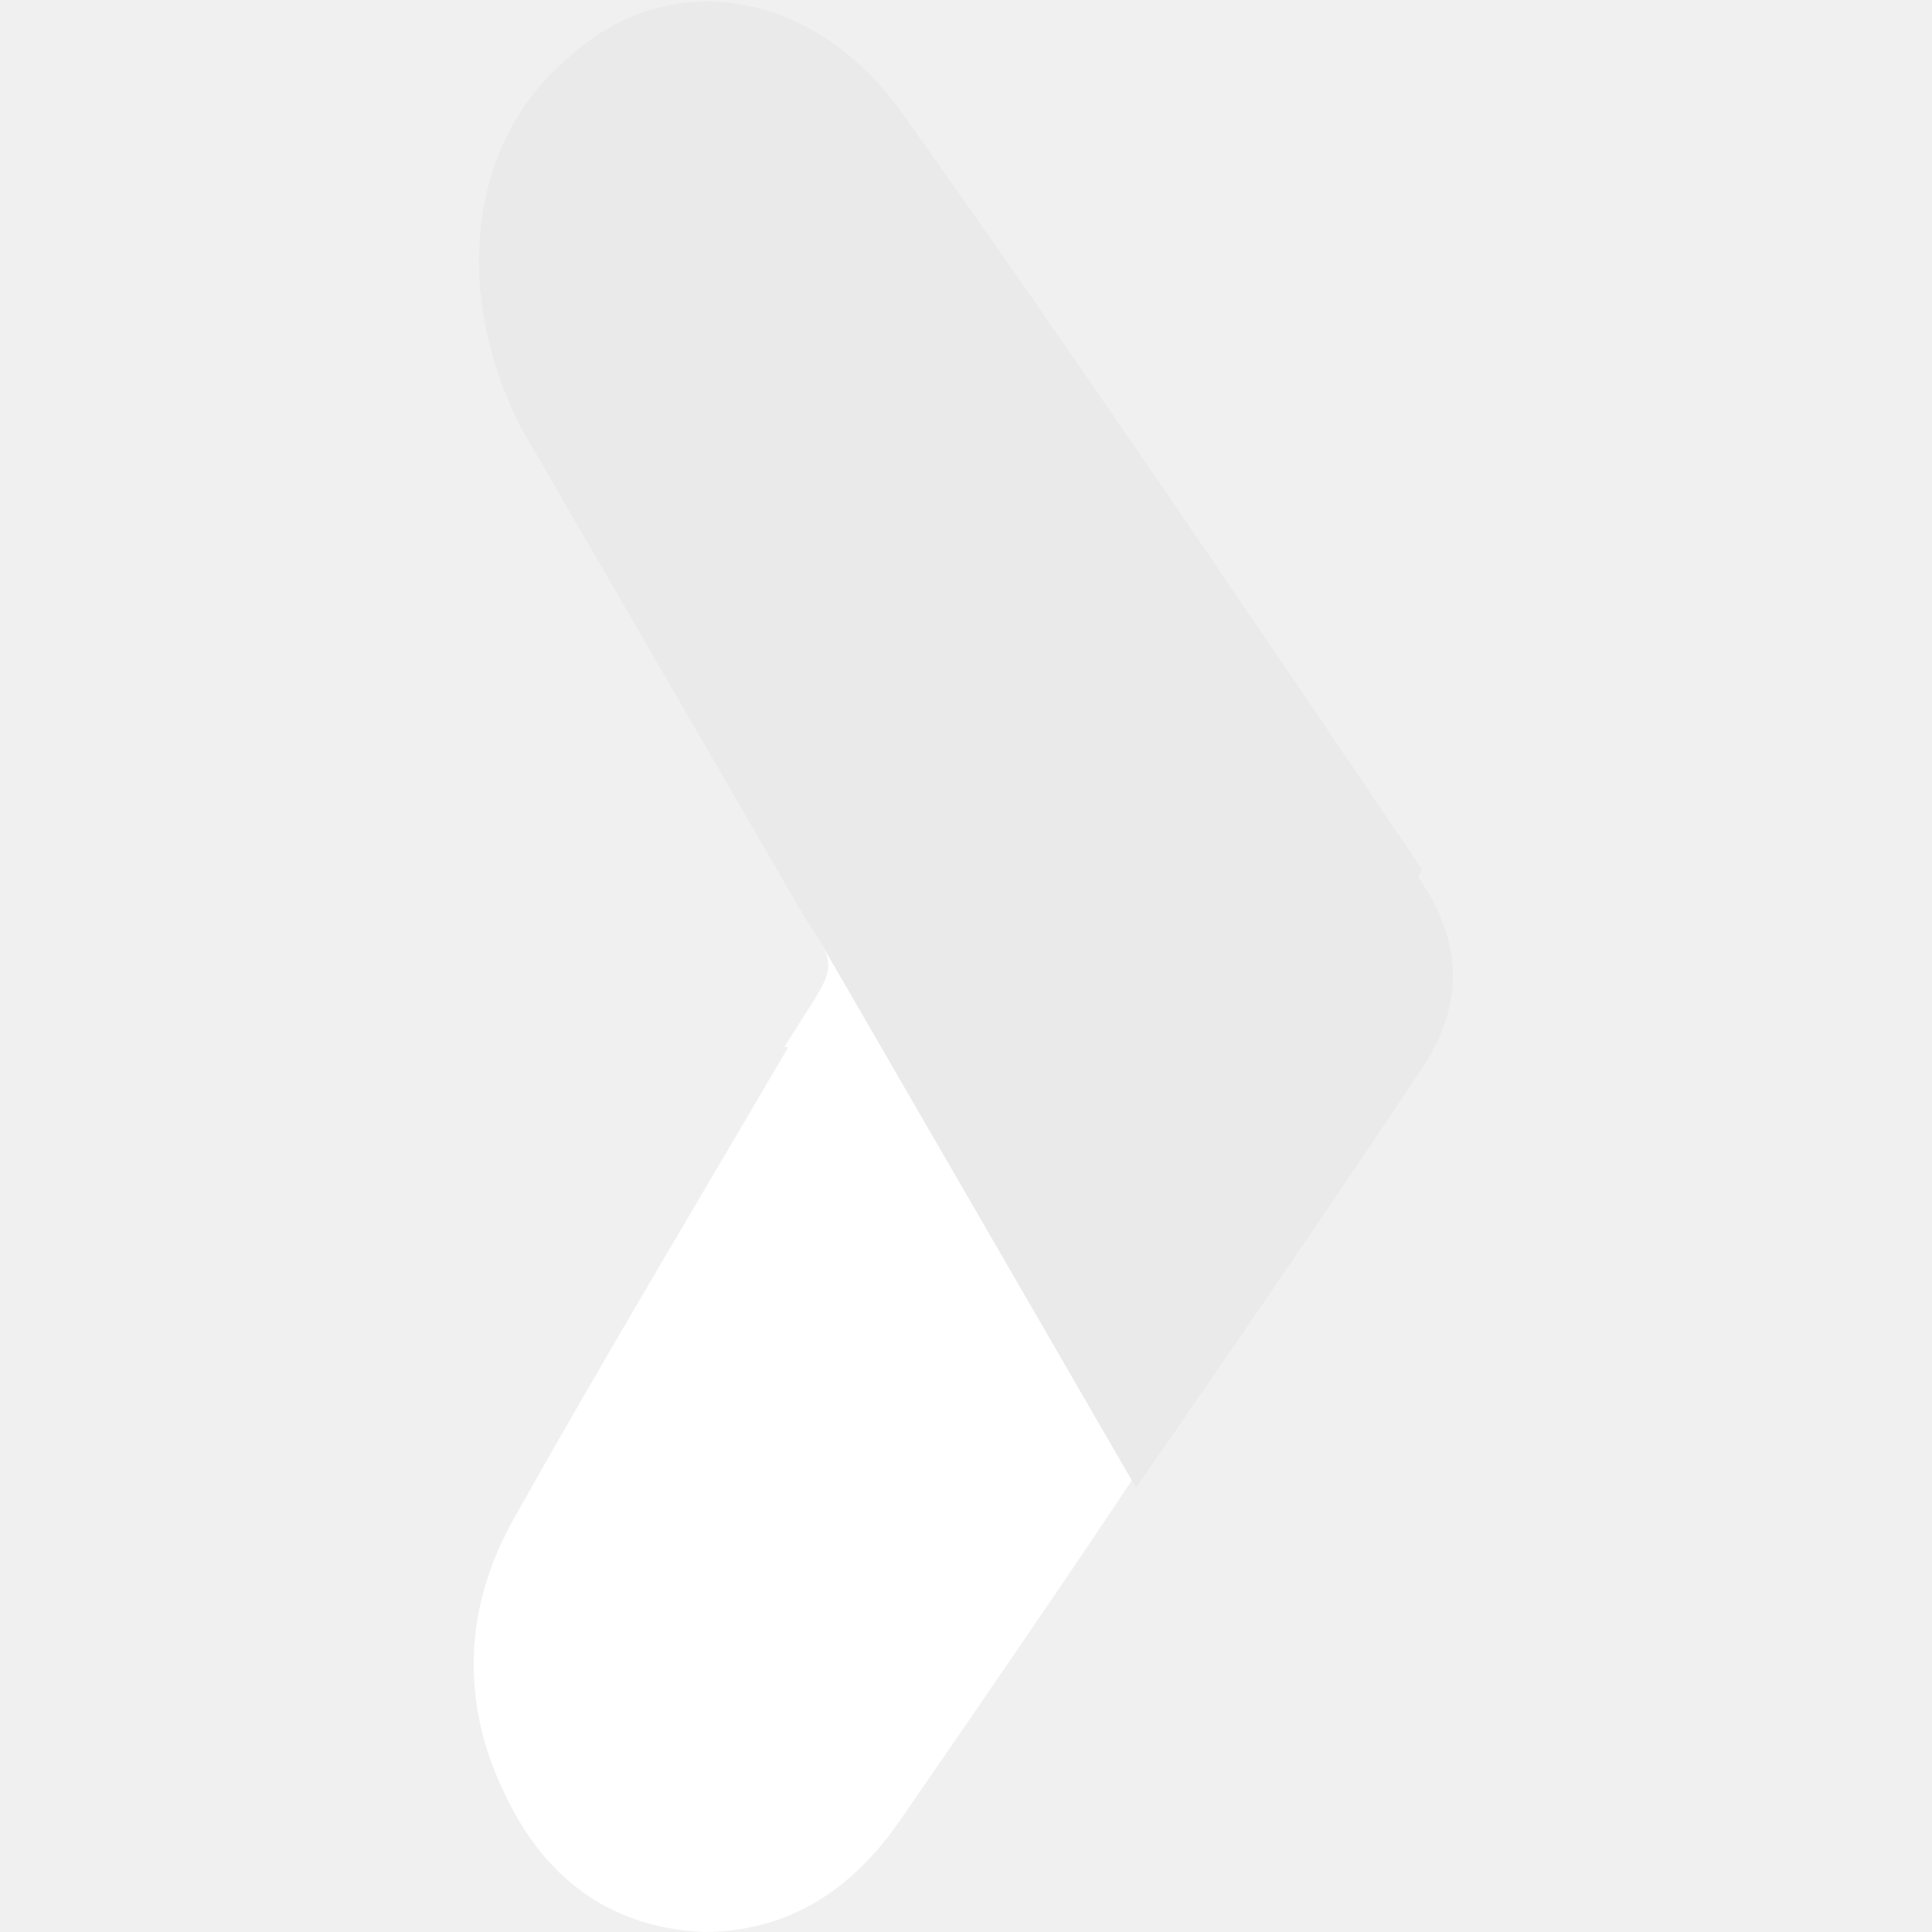
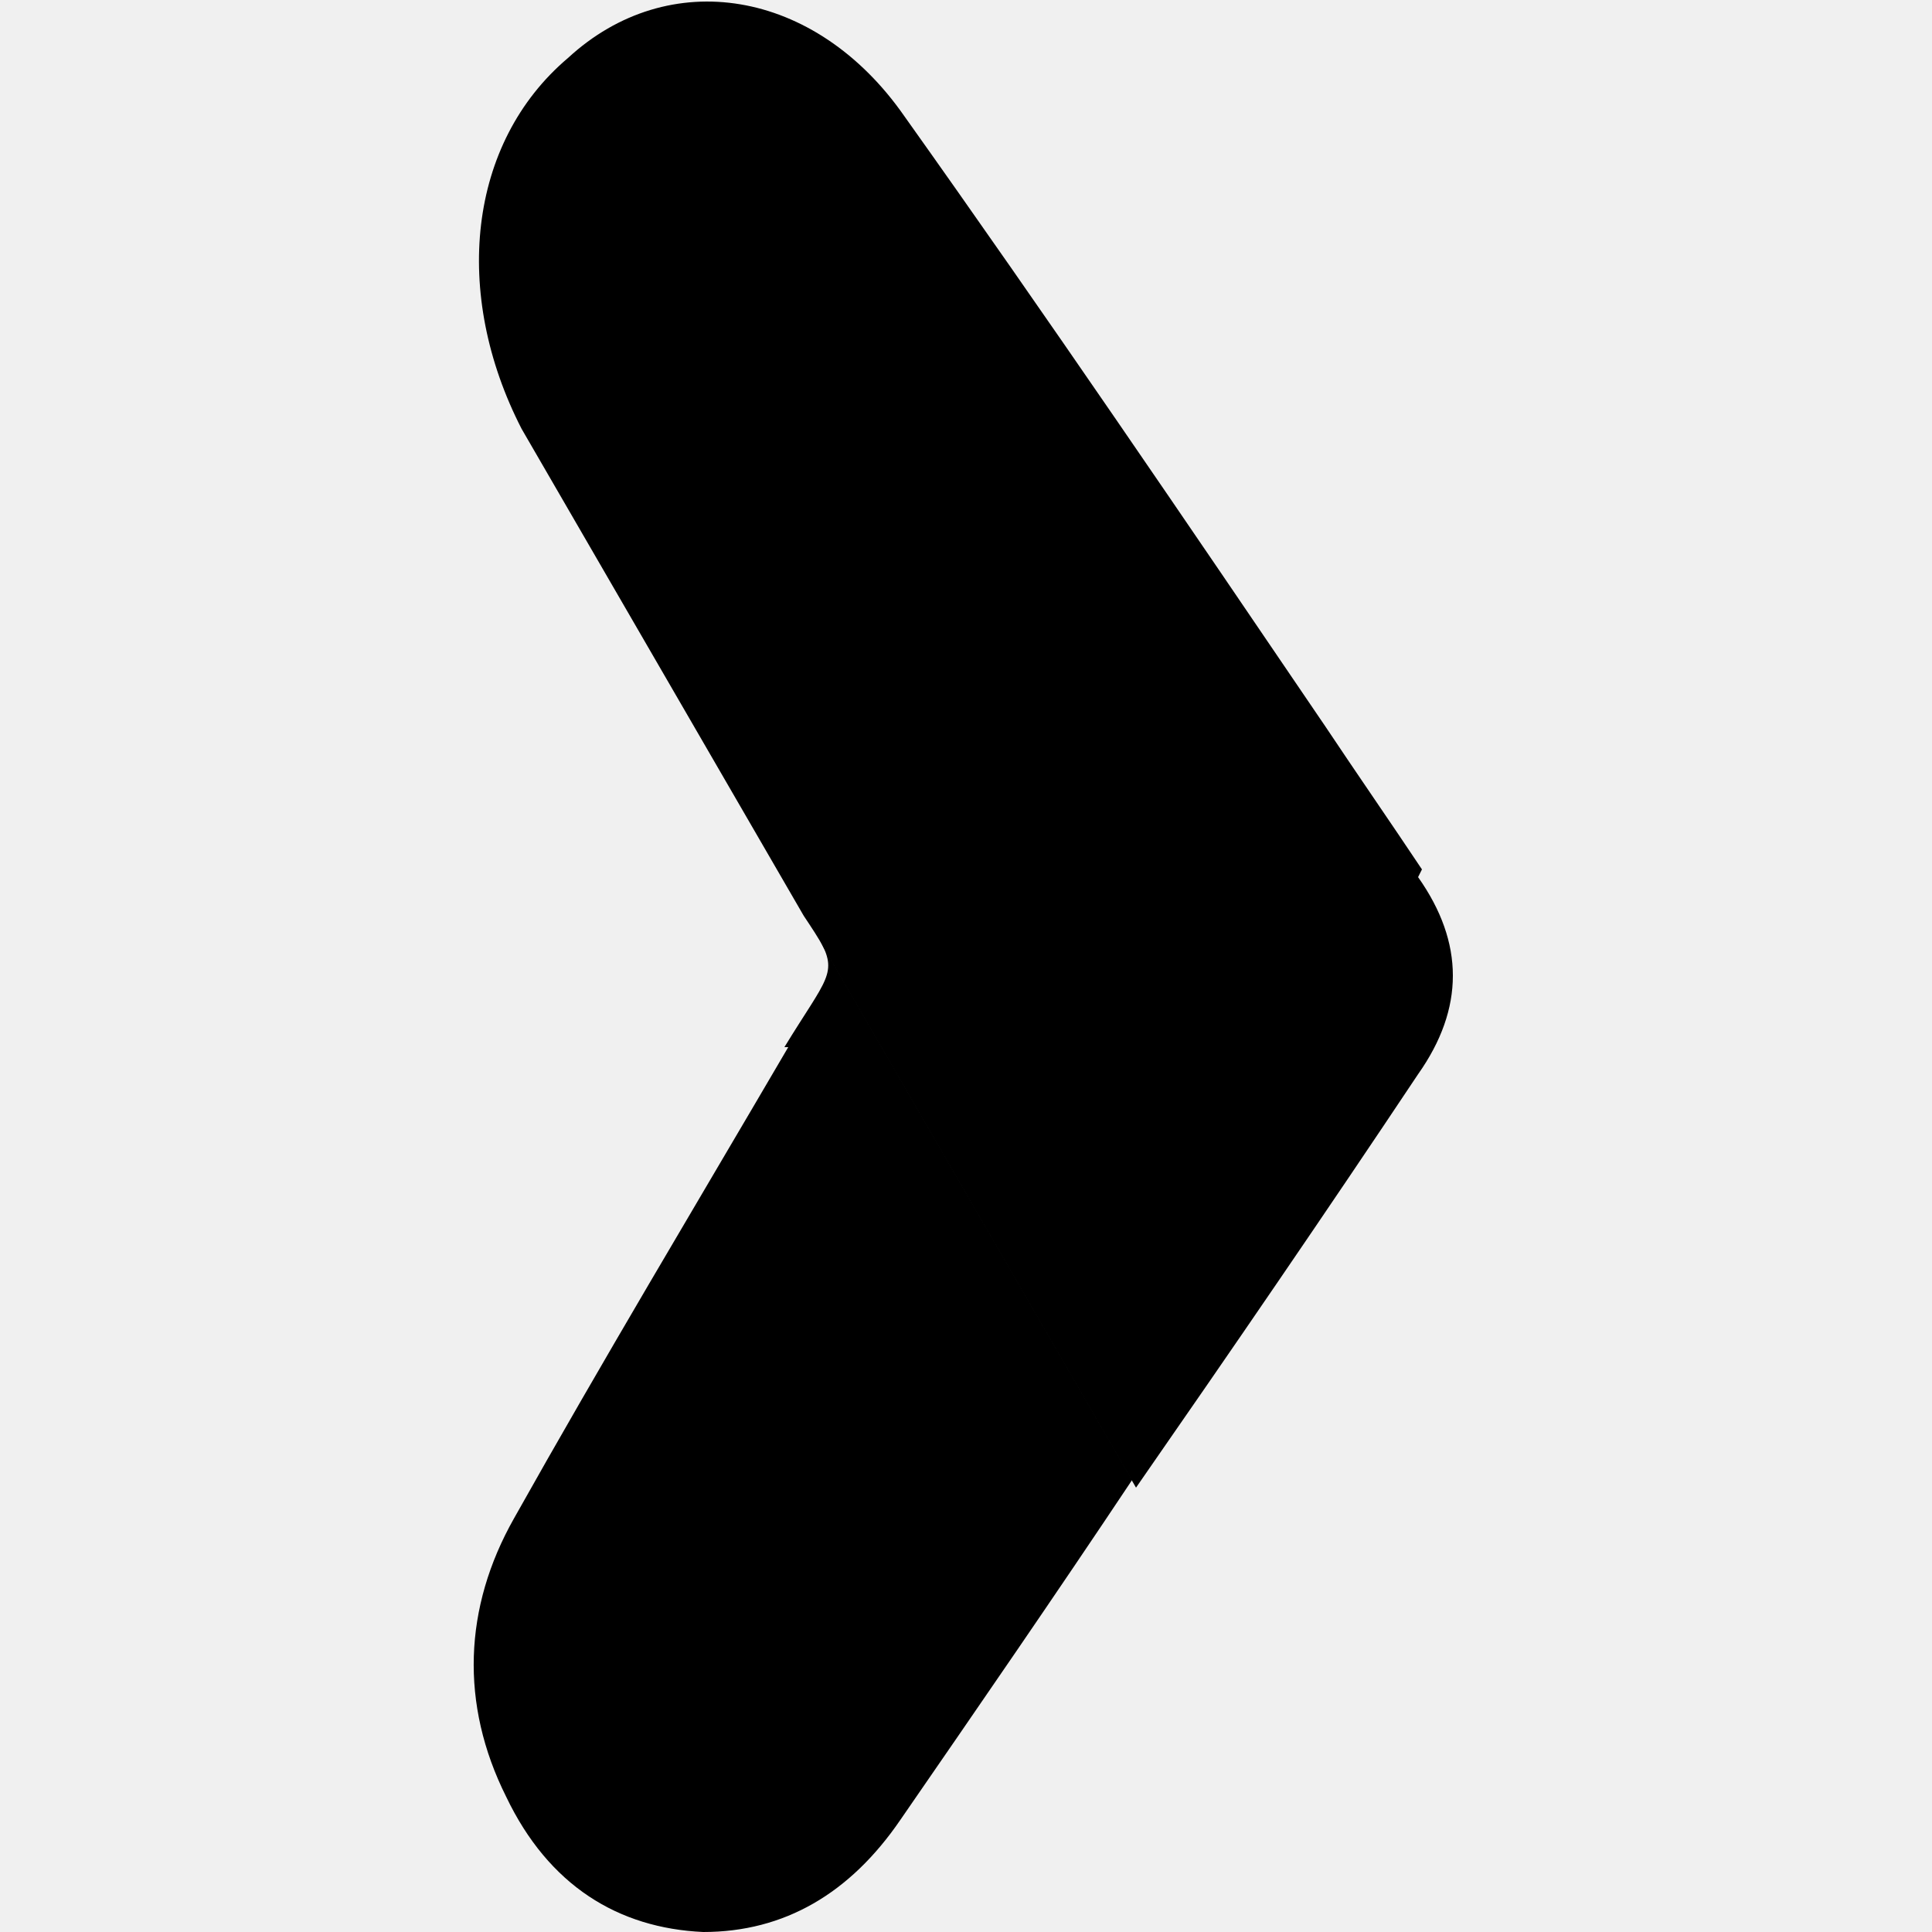
<svg xmlns="http://www.w3.org/2000/svg" id="Capa_1" data-name="Capa 1" version="1.1" viewBox="0 0 50 50">
  <defs>
    <style>
      .cls-1 {
        fill: #eaeaea;
      }

      .cls-1, .cls-2 {
        stroke-width: 0px;
      }

      .cls-2 {
        fill: #fff;
      }
    </style>
  </defs>
-   <path class="cls-2" d="M21.3,24.4c-.1-.2-.3-.5-.5-.8l.5.8Z" />
-   <path class="cls-2" d="M20.4,27.1c-2.4,4.1-4.8,8.1-7.1,12.2-1.3,2.3-1.4,4.8-.2,7.2,1.1,2.3,2.9,3.4,5.1,3.5,2.1,0,3.8-1,5.1-2.9,2-2.9,4-5.8,6-8.8l-8.1-14c.5.9.2,1-.9,2.8h0Z" />
-   <path class="cls-1" d="M36.8,22.5c-.8-1.2-1.7-2.5-2.5-3.7-3.6-5.3-7.2-10.6-10.9-15.8-2.3-3.3-6.1-3.9-8.7-1.5-2.6,2.2-3,6.1-1.2,9.6l7.3,12.6c.2.3.4.6.5.8l8.1,14c2.5-3.6,4.9-7.1,7.3-10.7,1.2-1.7,1.2-3.4,0-5.1h0Z" />
+   <path className="cls-2" d="M21.3,24.4c-.1-.2-.3-.5-.5-.8l.5.8Z" />
+   <path className="cls-2" d="M20.4,27.1c-2.4,4.1-4.8,8.1-7.1,12.2-1.3,2.3-1.4,4.8-.2,7.2,1.1,2.3,2.9,3.4,5.1,3.5,2.1,0,3.8-1,5.1-2.9,2-2.9,4-5.8,6-8.8l-8.1-14c.5.9.2,1-.9,2.8h0Z" />
+   <path className="cls-1" d="M36.8,22.5c-.8-1.2-1.7-2.5-2.5-3.7-3.6-5.3-7.2-10.6-10.9-15.8-2.3-3.3-6.1-3.9-8.7-1.5-2.6,2.2-3,6.1-1.2,9.6l7.3,12.6c.2.3.4.6.5.8l8.1,14c2.5-3.6,4.9-7.1,7.3-10.7,1.2-1.7,1.2-3.4,0-5.1h0Z" />
</svg>
